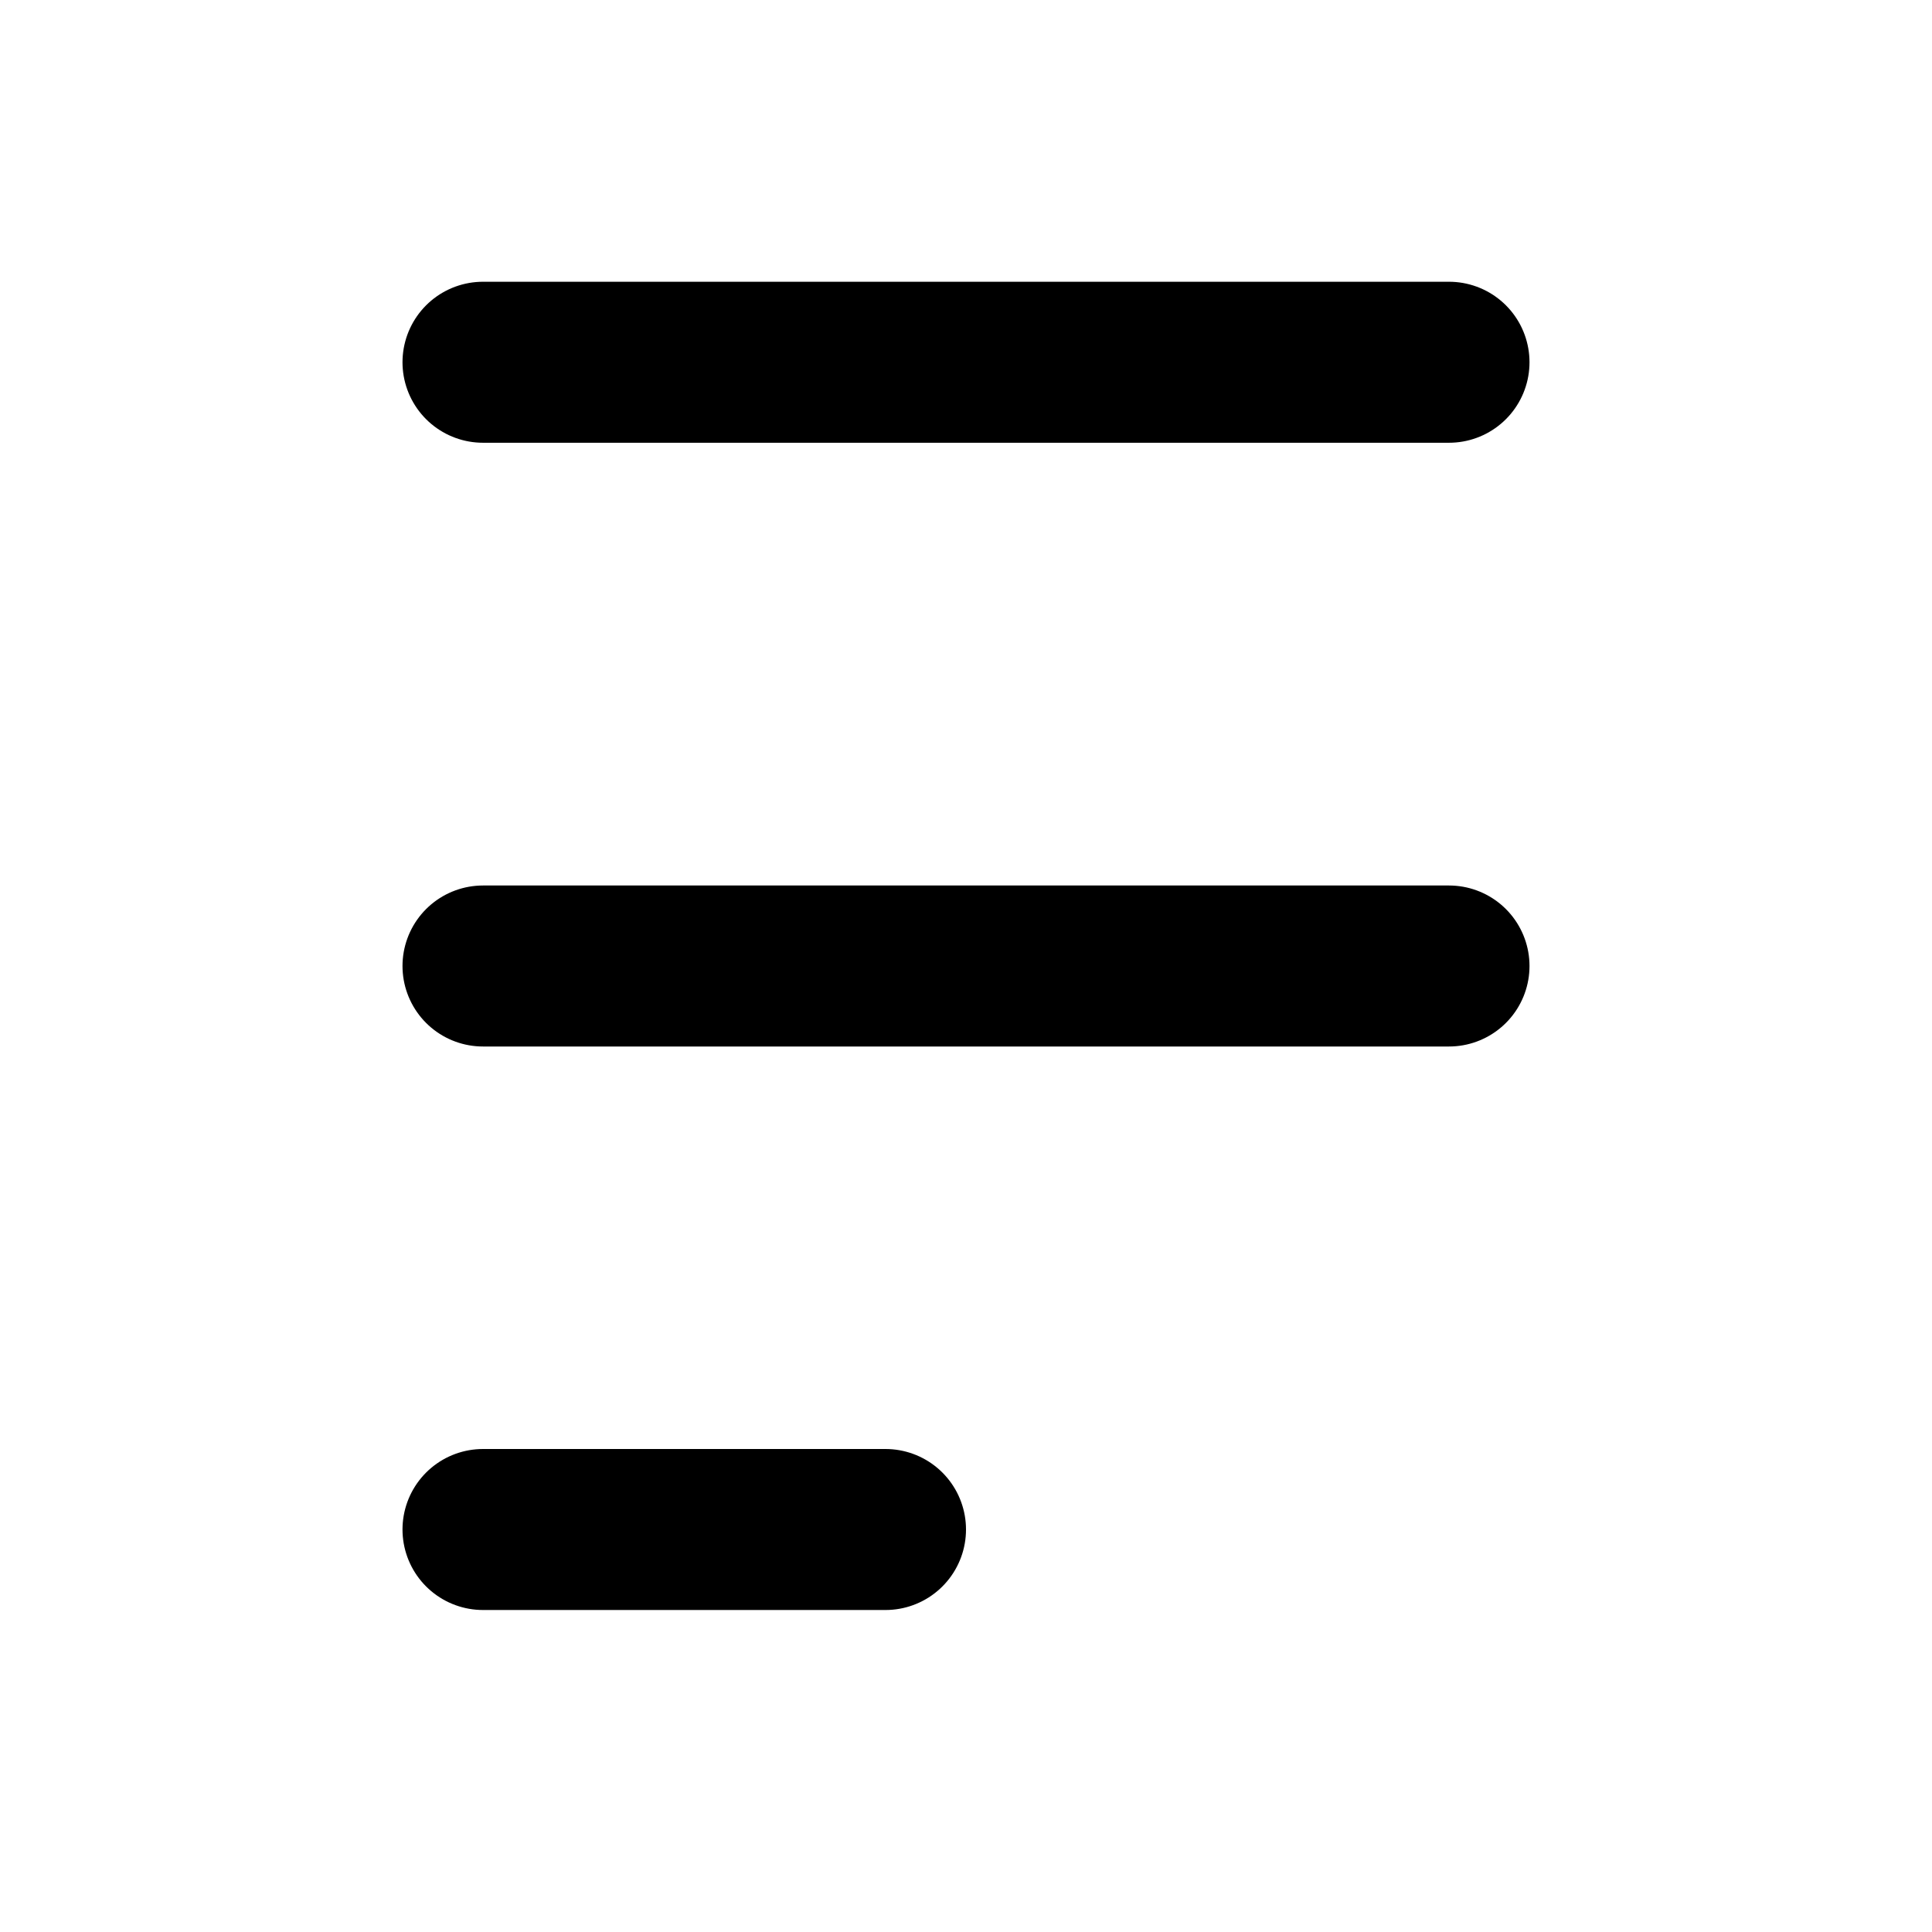
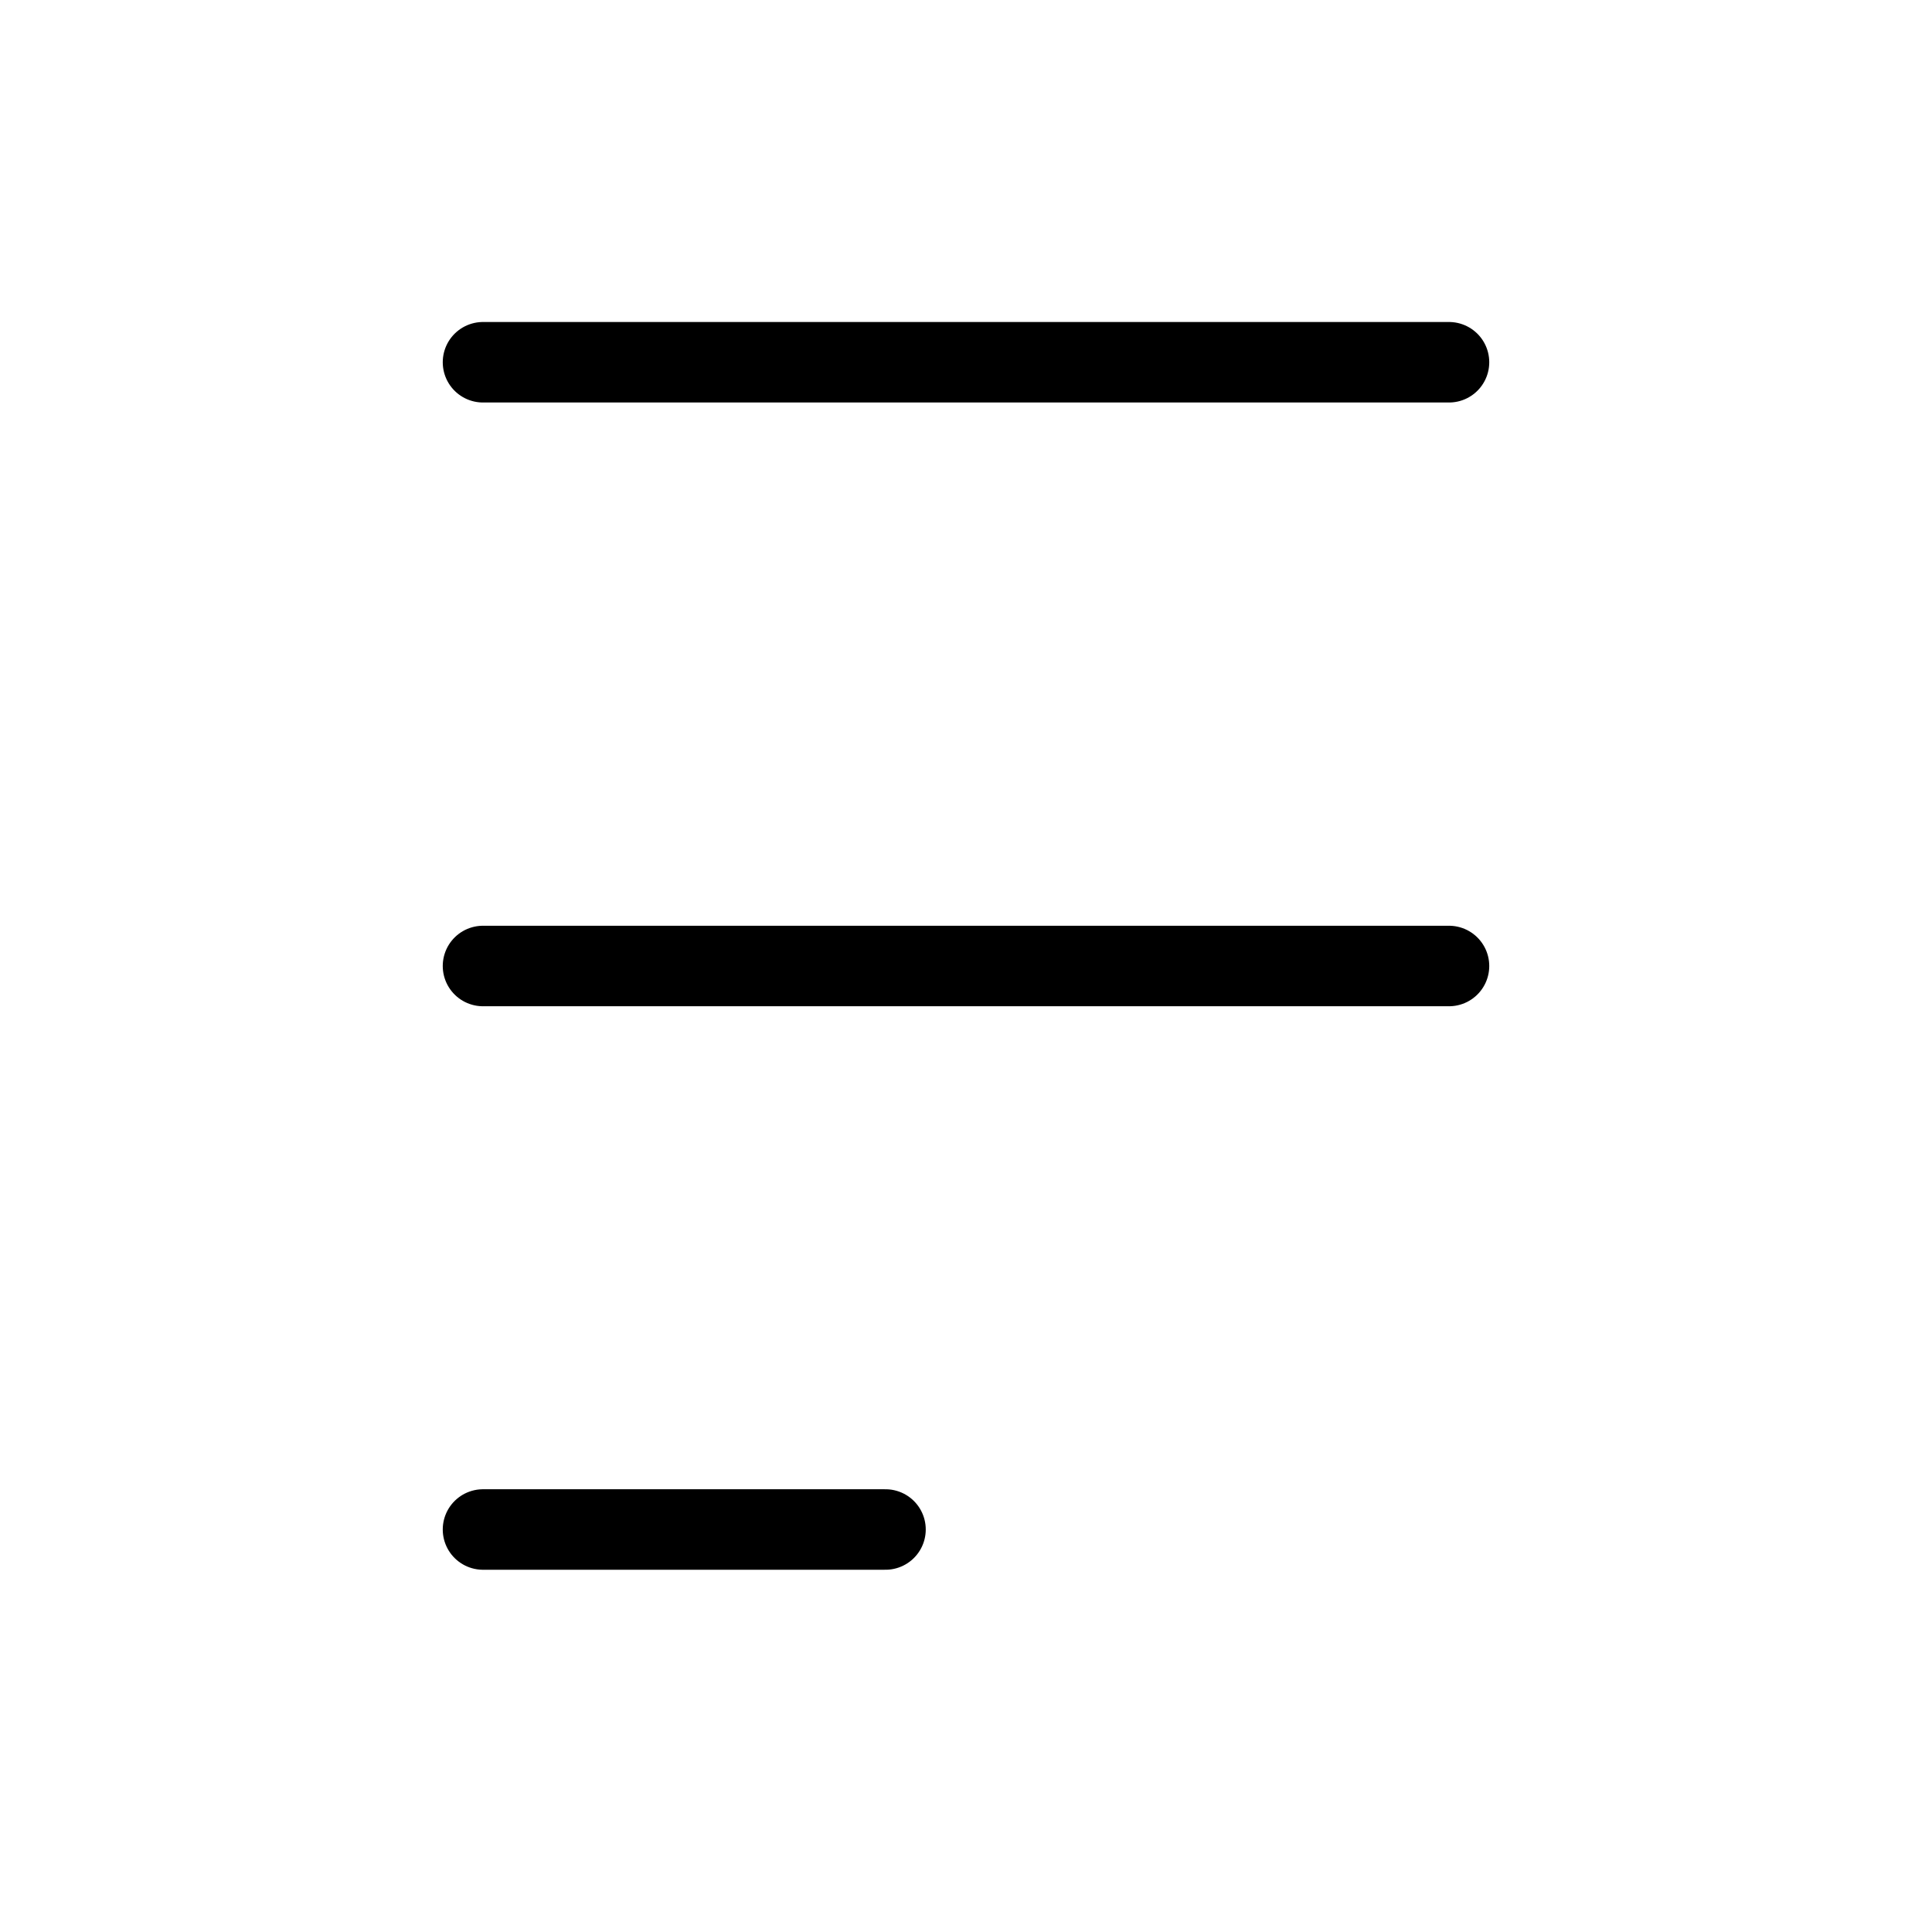
<svg xmlns="http://www.w3.org/2000/svg" viewBox="0 0 24 24" fill="none">
-   <path d="M18 4.5H6" stroke="currentColor" stroke-width="2" stroke-linecap="round" stroke-linejoin="round" />
-   <path d="M18 12H6" stroke="currentColor" stroke-width="2" stroke-linecap="round" stroke-linejoin="round" />
-   <path d="M11 19H6" stroke="currentColor" stroke-width="2" stroke-linecap="round" stroke-linejoin="round" />
+   <path d="M18 4.5H6" stroke="currentColor" stroke-width="inherit" stroke-linecap="round" stroke-linejoin="round" />
+   <path d="M18 12H6" stroke="currentColor" stroke-width="inherit" stroke-linecap="round" stroke-linejoin="round" />
+   <path d="M11 19H6" stroke="currentColor" stroke-width="inherit" stroke-linecap="round" stroke-linejoin="round" />
</svg>
